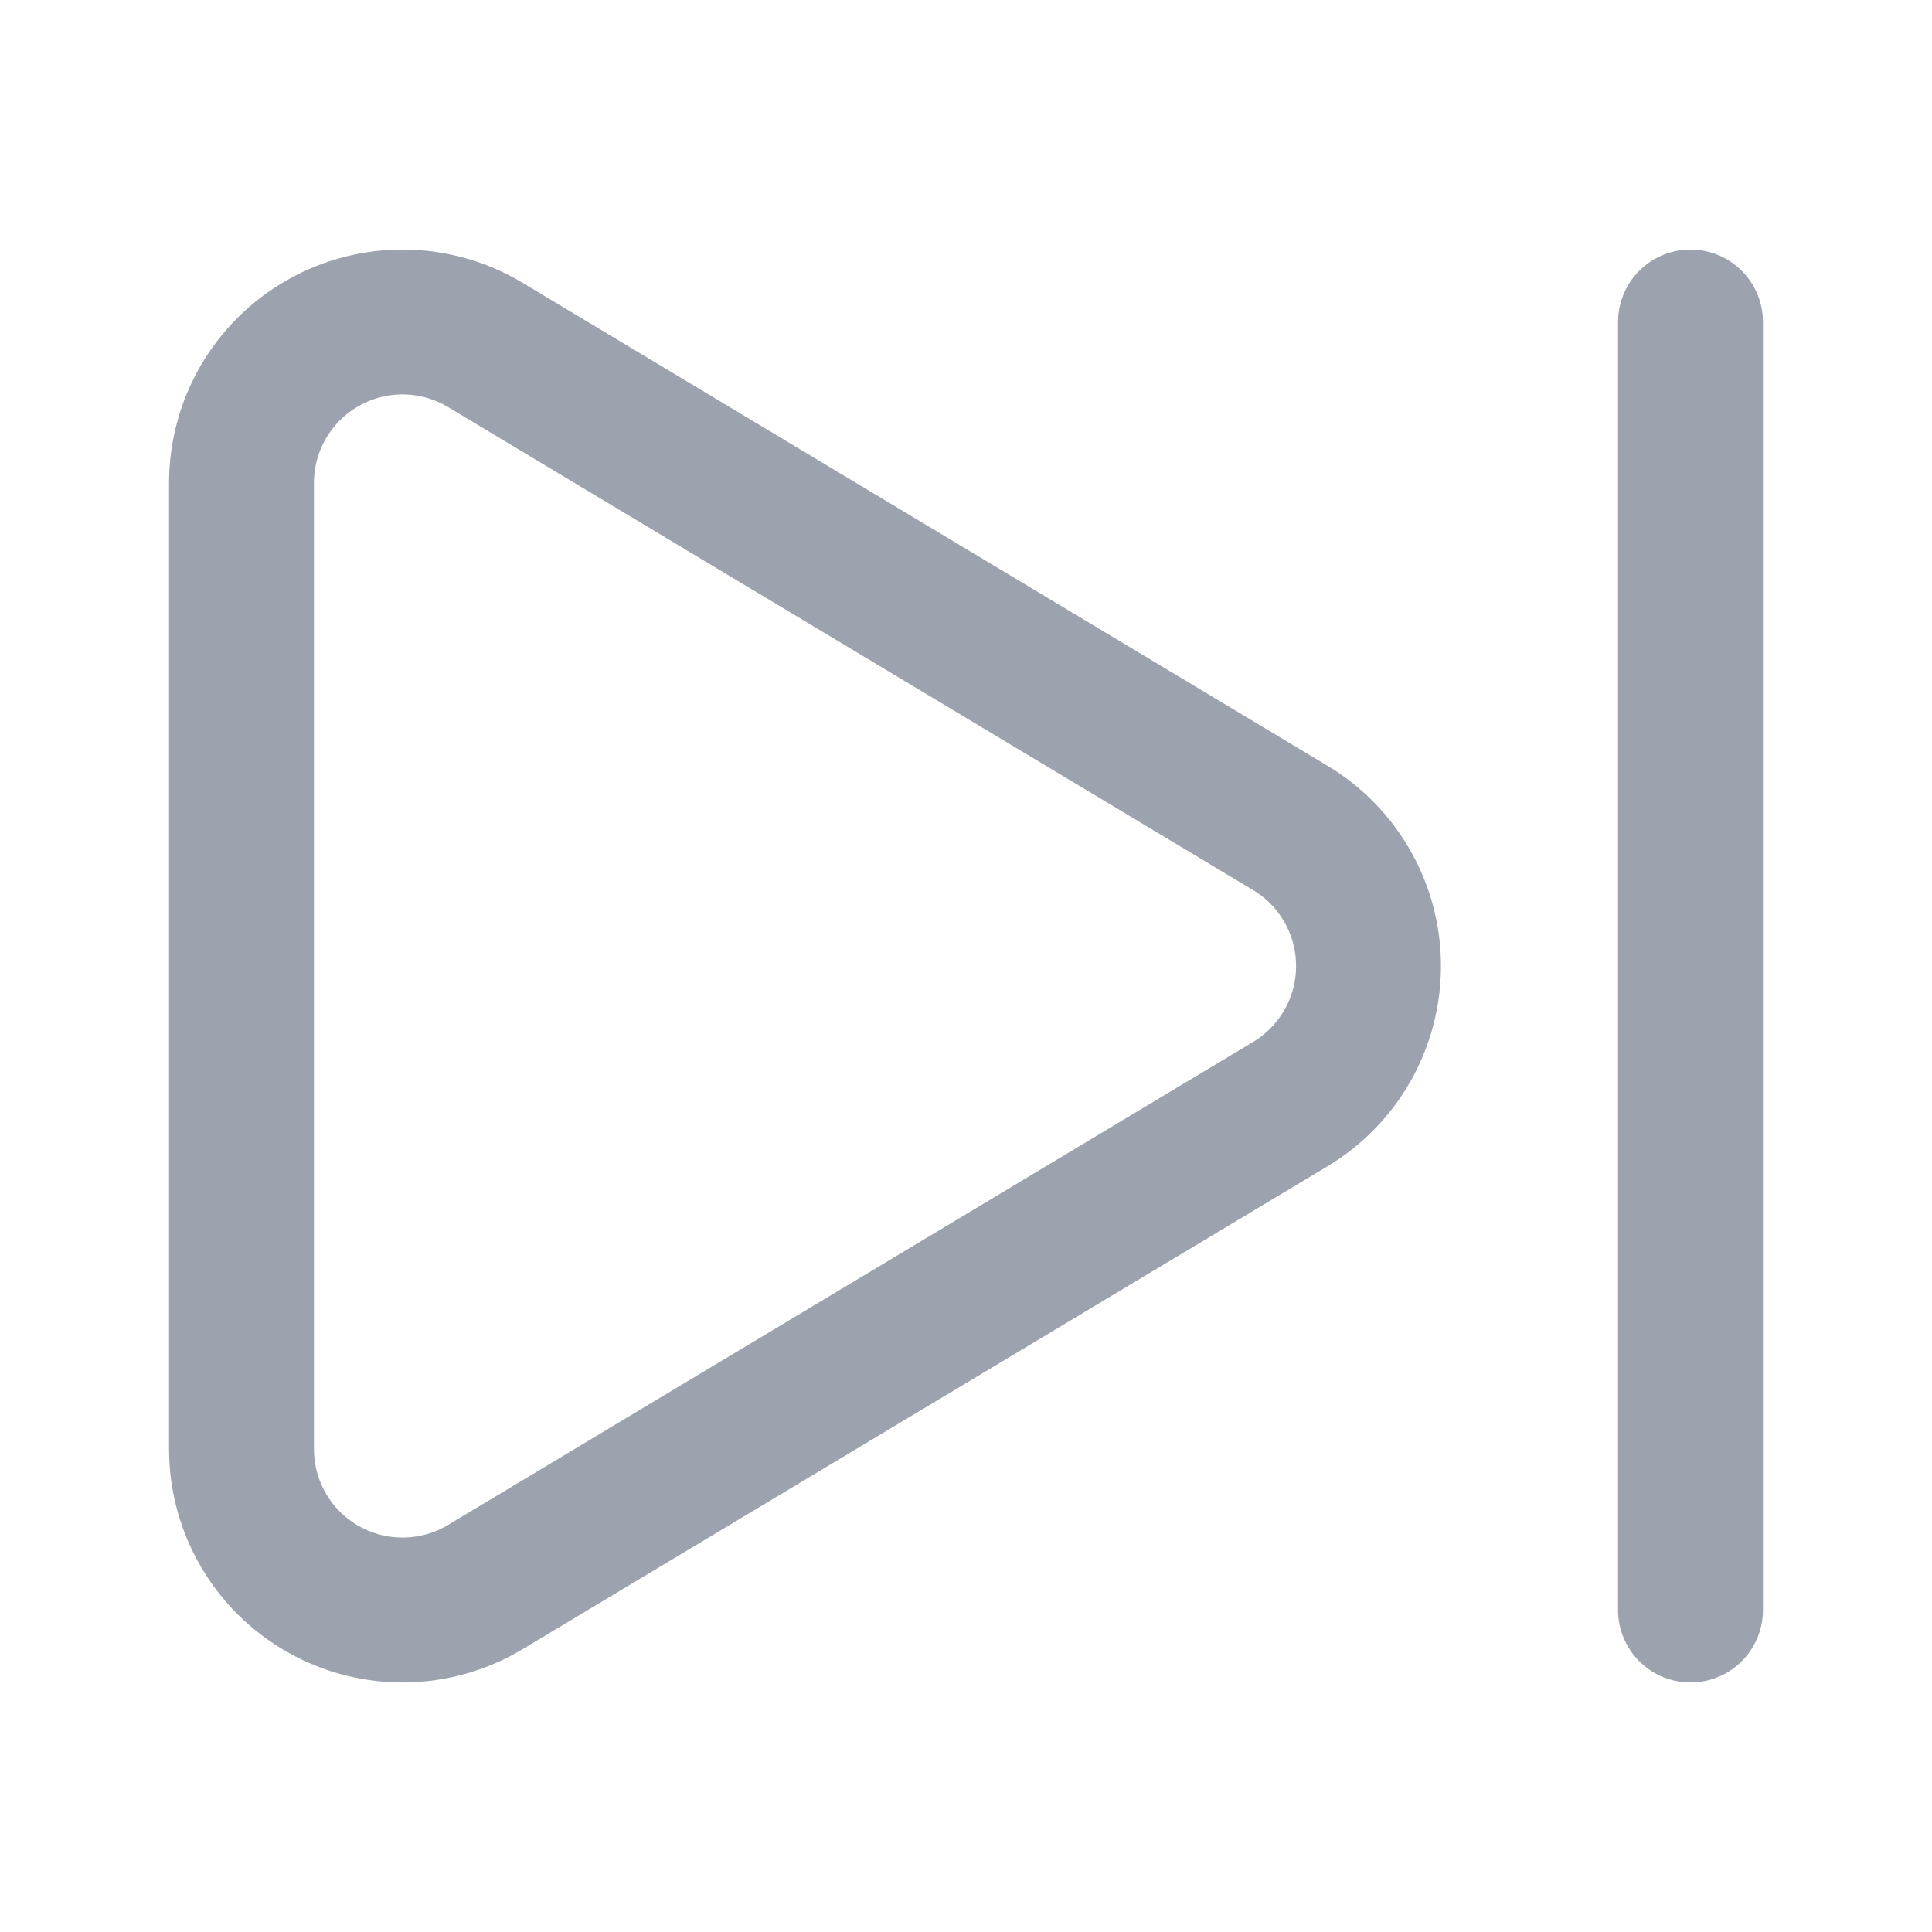
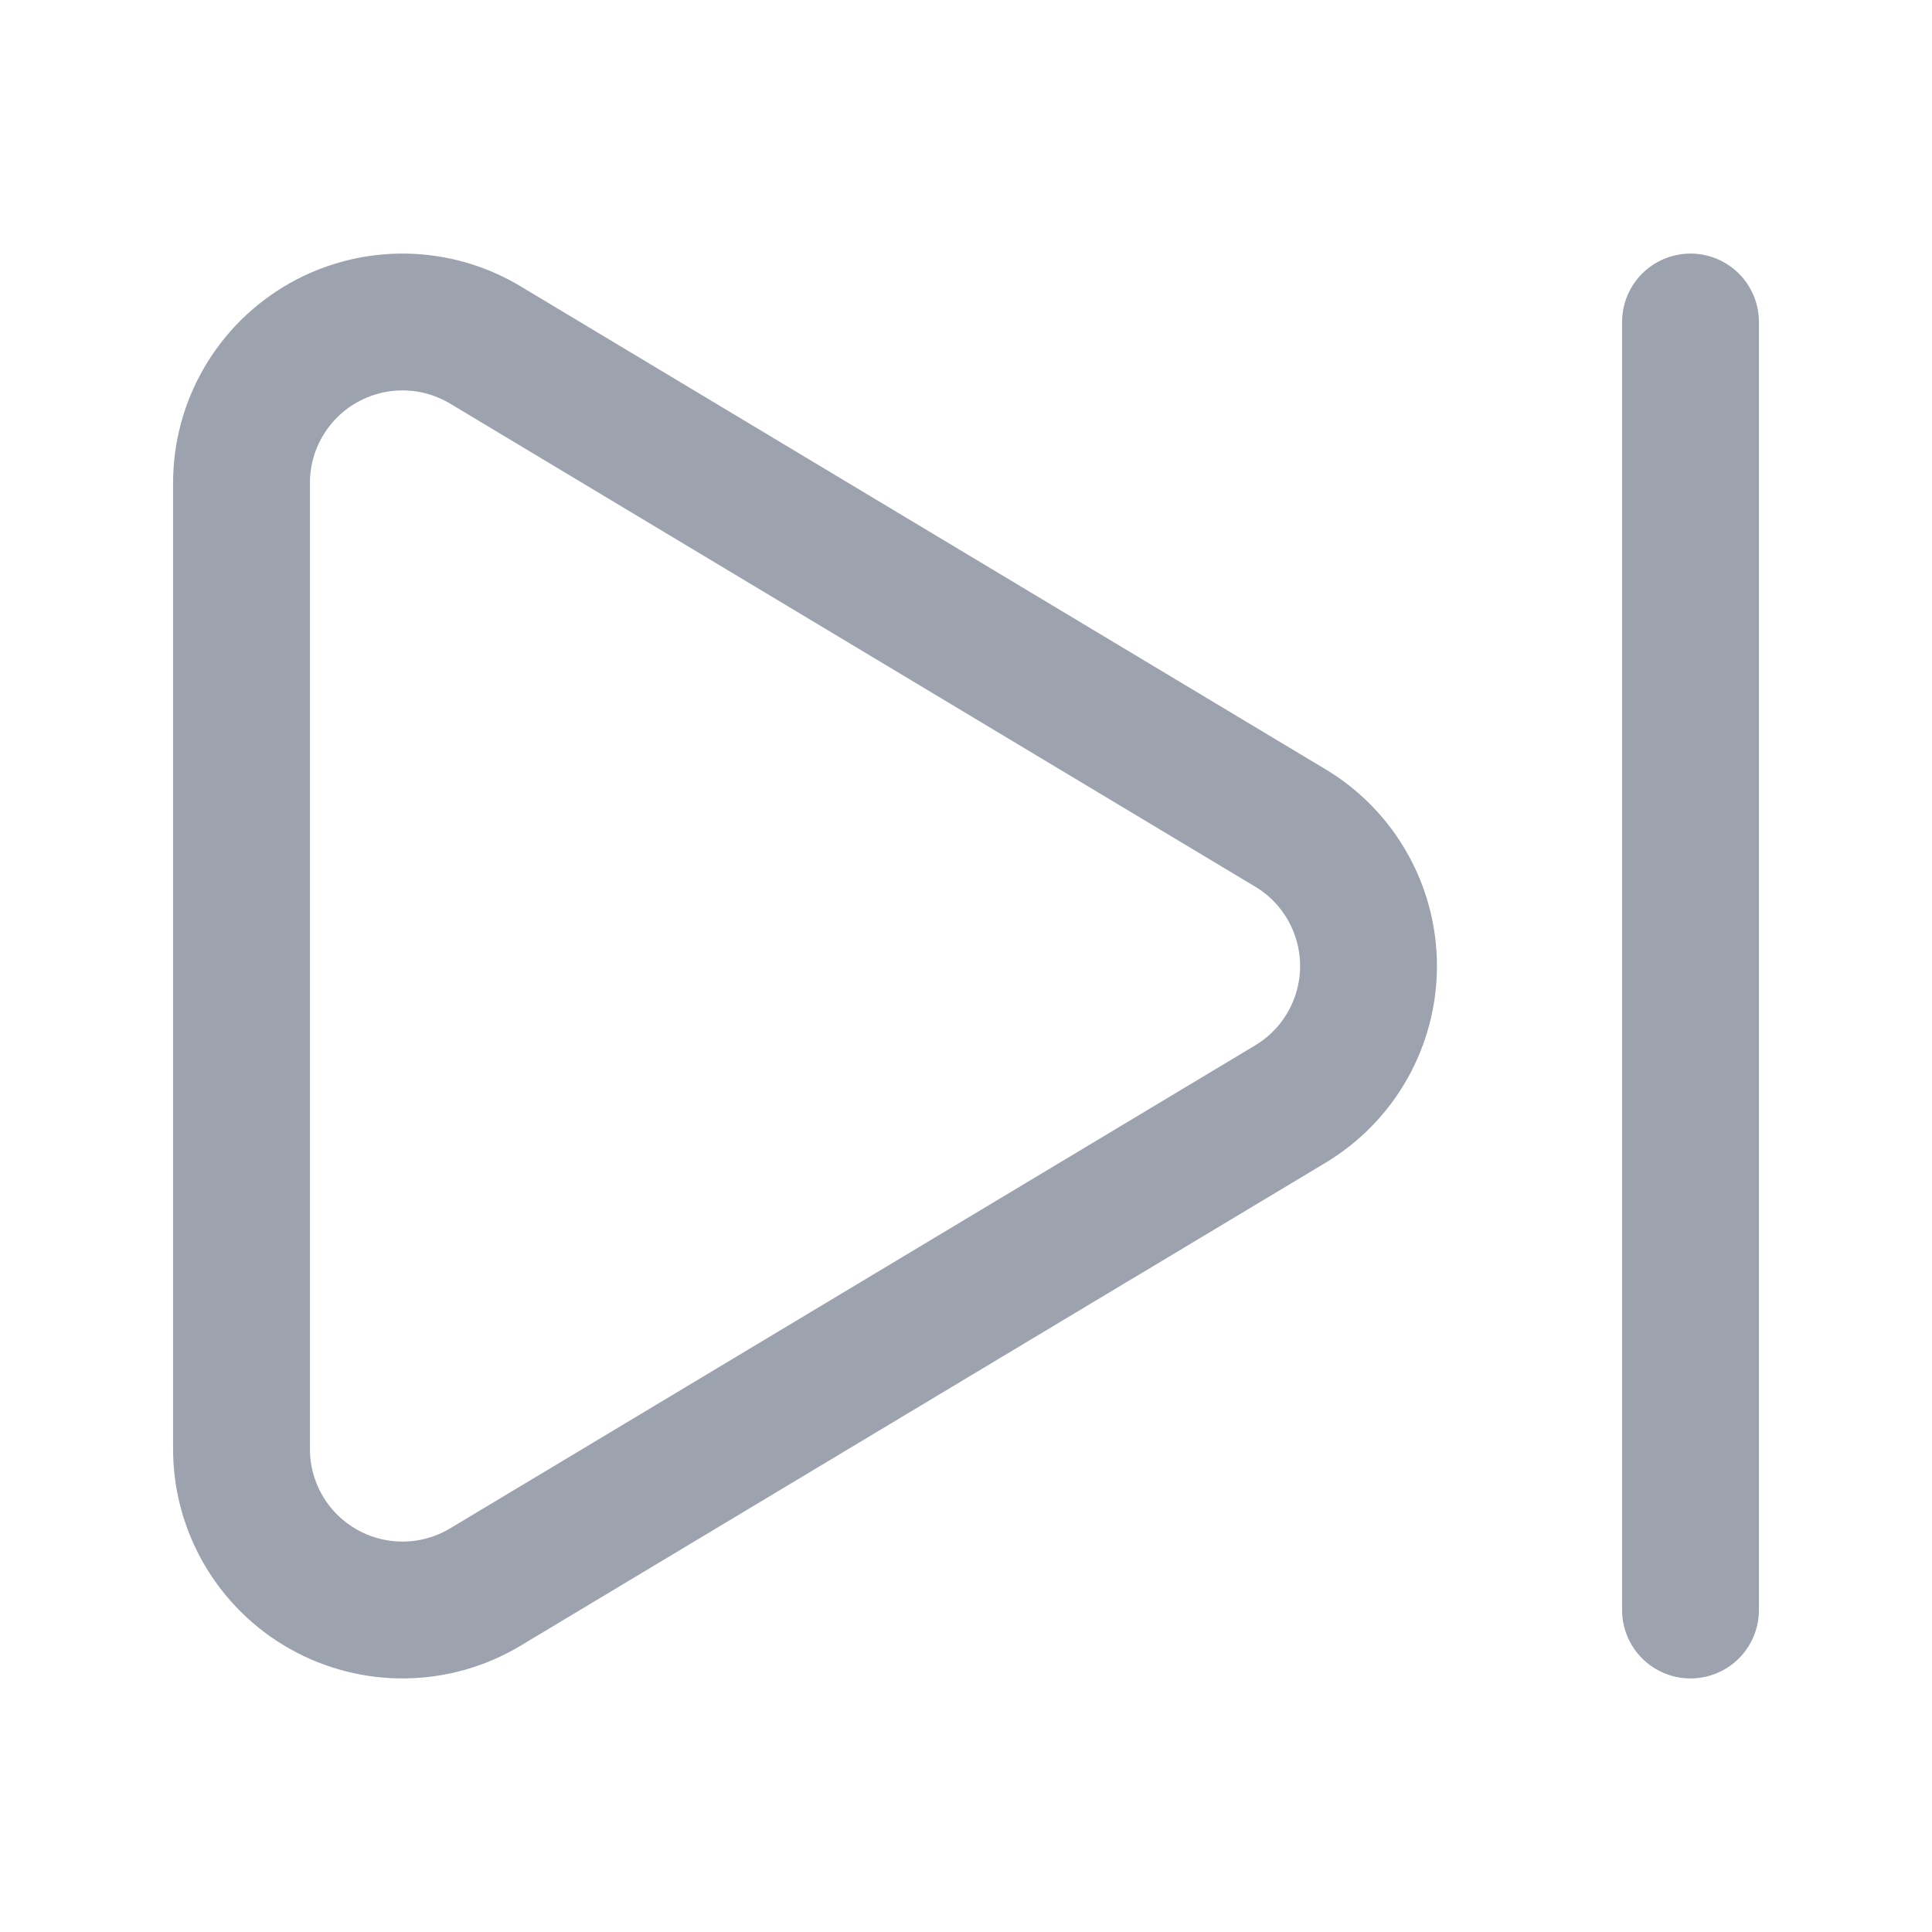
- <svg xmlns="http://www.w3.org/2000/svg" viewBox="0 0 24 24" fill="none" stroke="#9ca3af" stroke-width="1.8" stroke-linecap="round" stroke-linejoin="round">
+ <svg xmlns="http://www.w3.org/2000/svg" viewBox="0 0 24 24" fill="none" stroke="#9ca3af" stroke-width="1.7" stroke-linecap="round" stroke-linejoin="round">
  <path d="M21 4v16" />
  <path d="M6.029 4.285A2 2 0 0 0 3 6v12a2 2 0 0 0 3.029 1.715l9.997-5.998a2 2 0 0 0 .003-3.432z" />
</svg>
